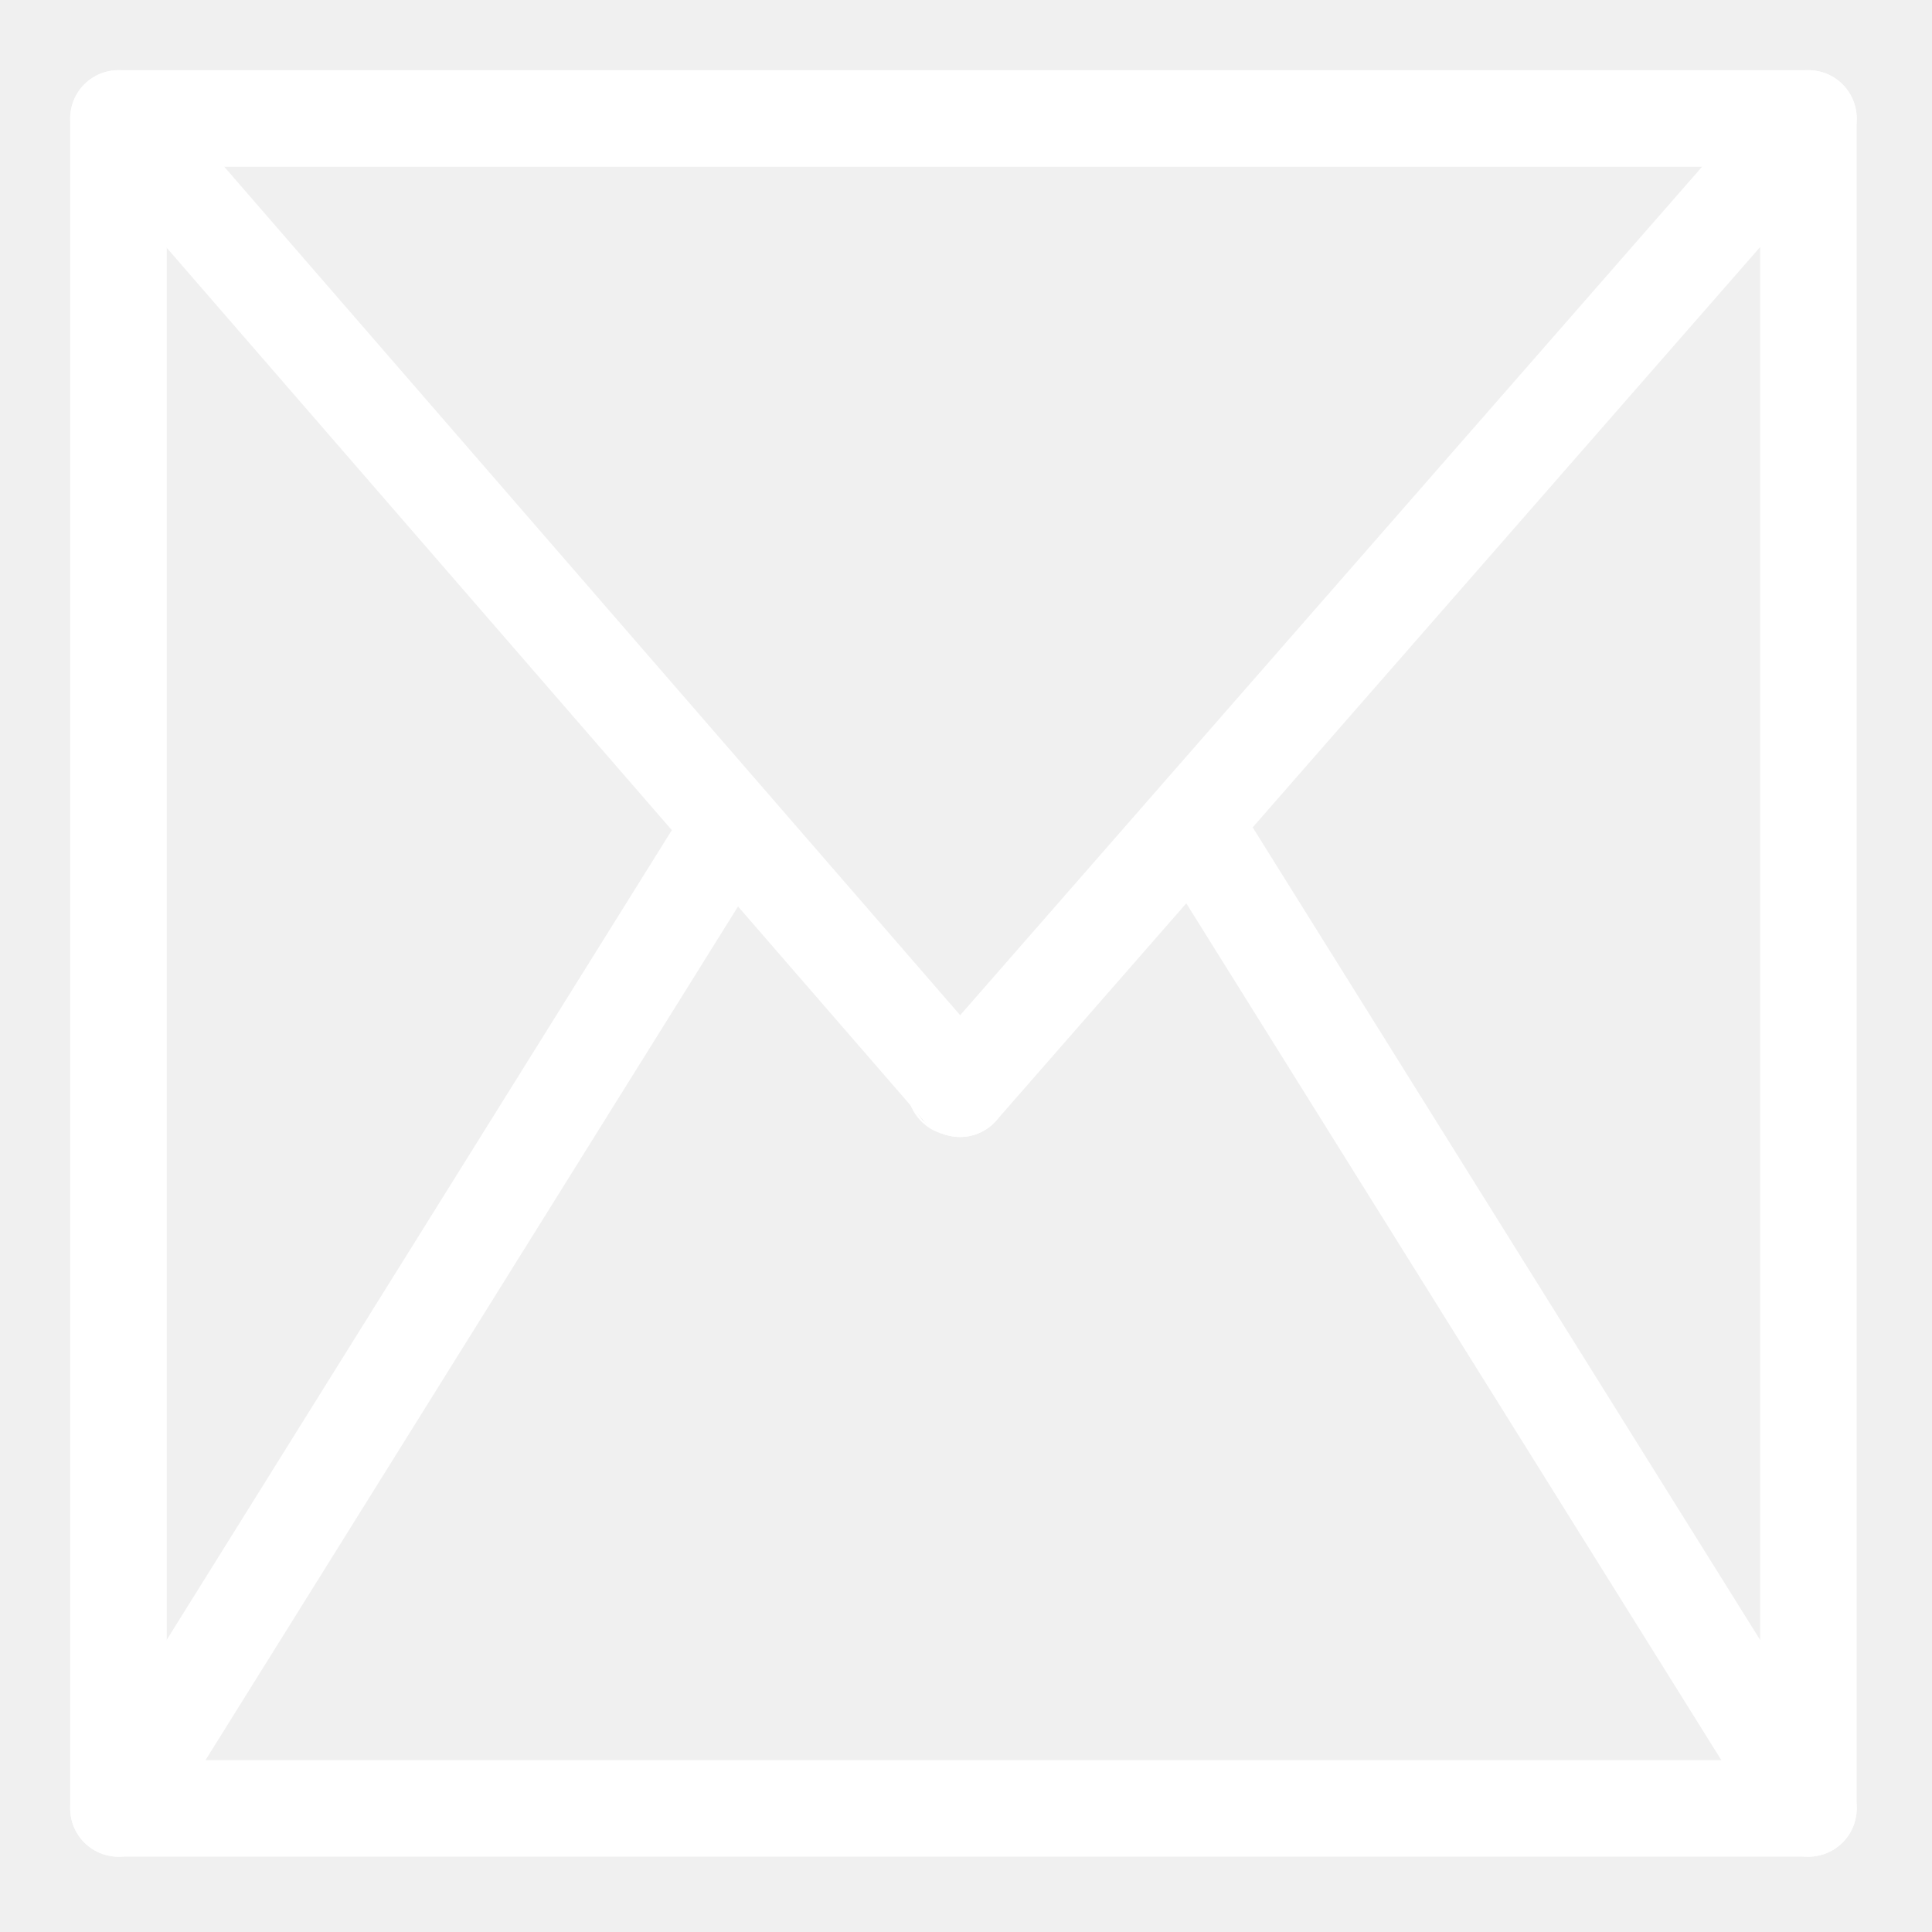
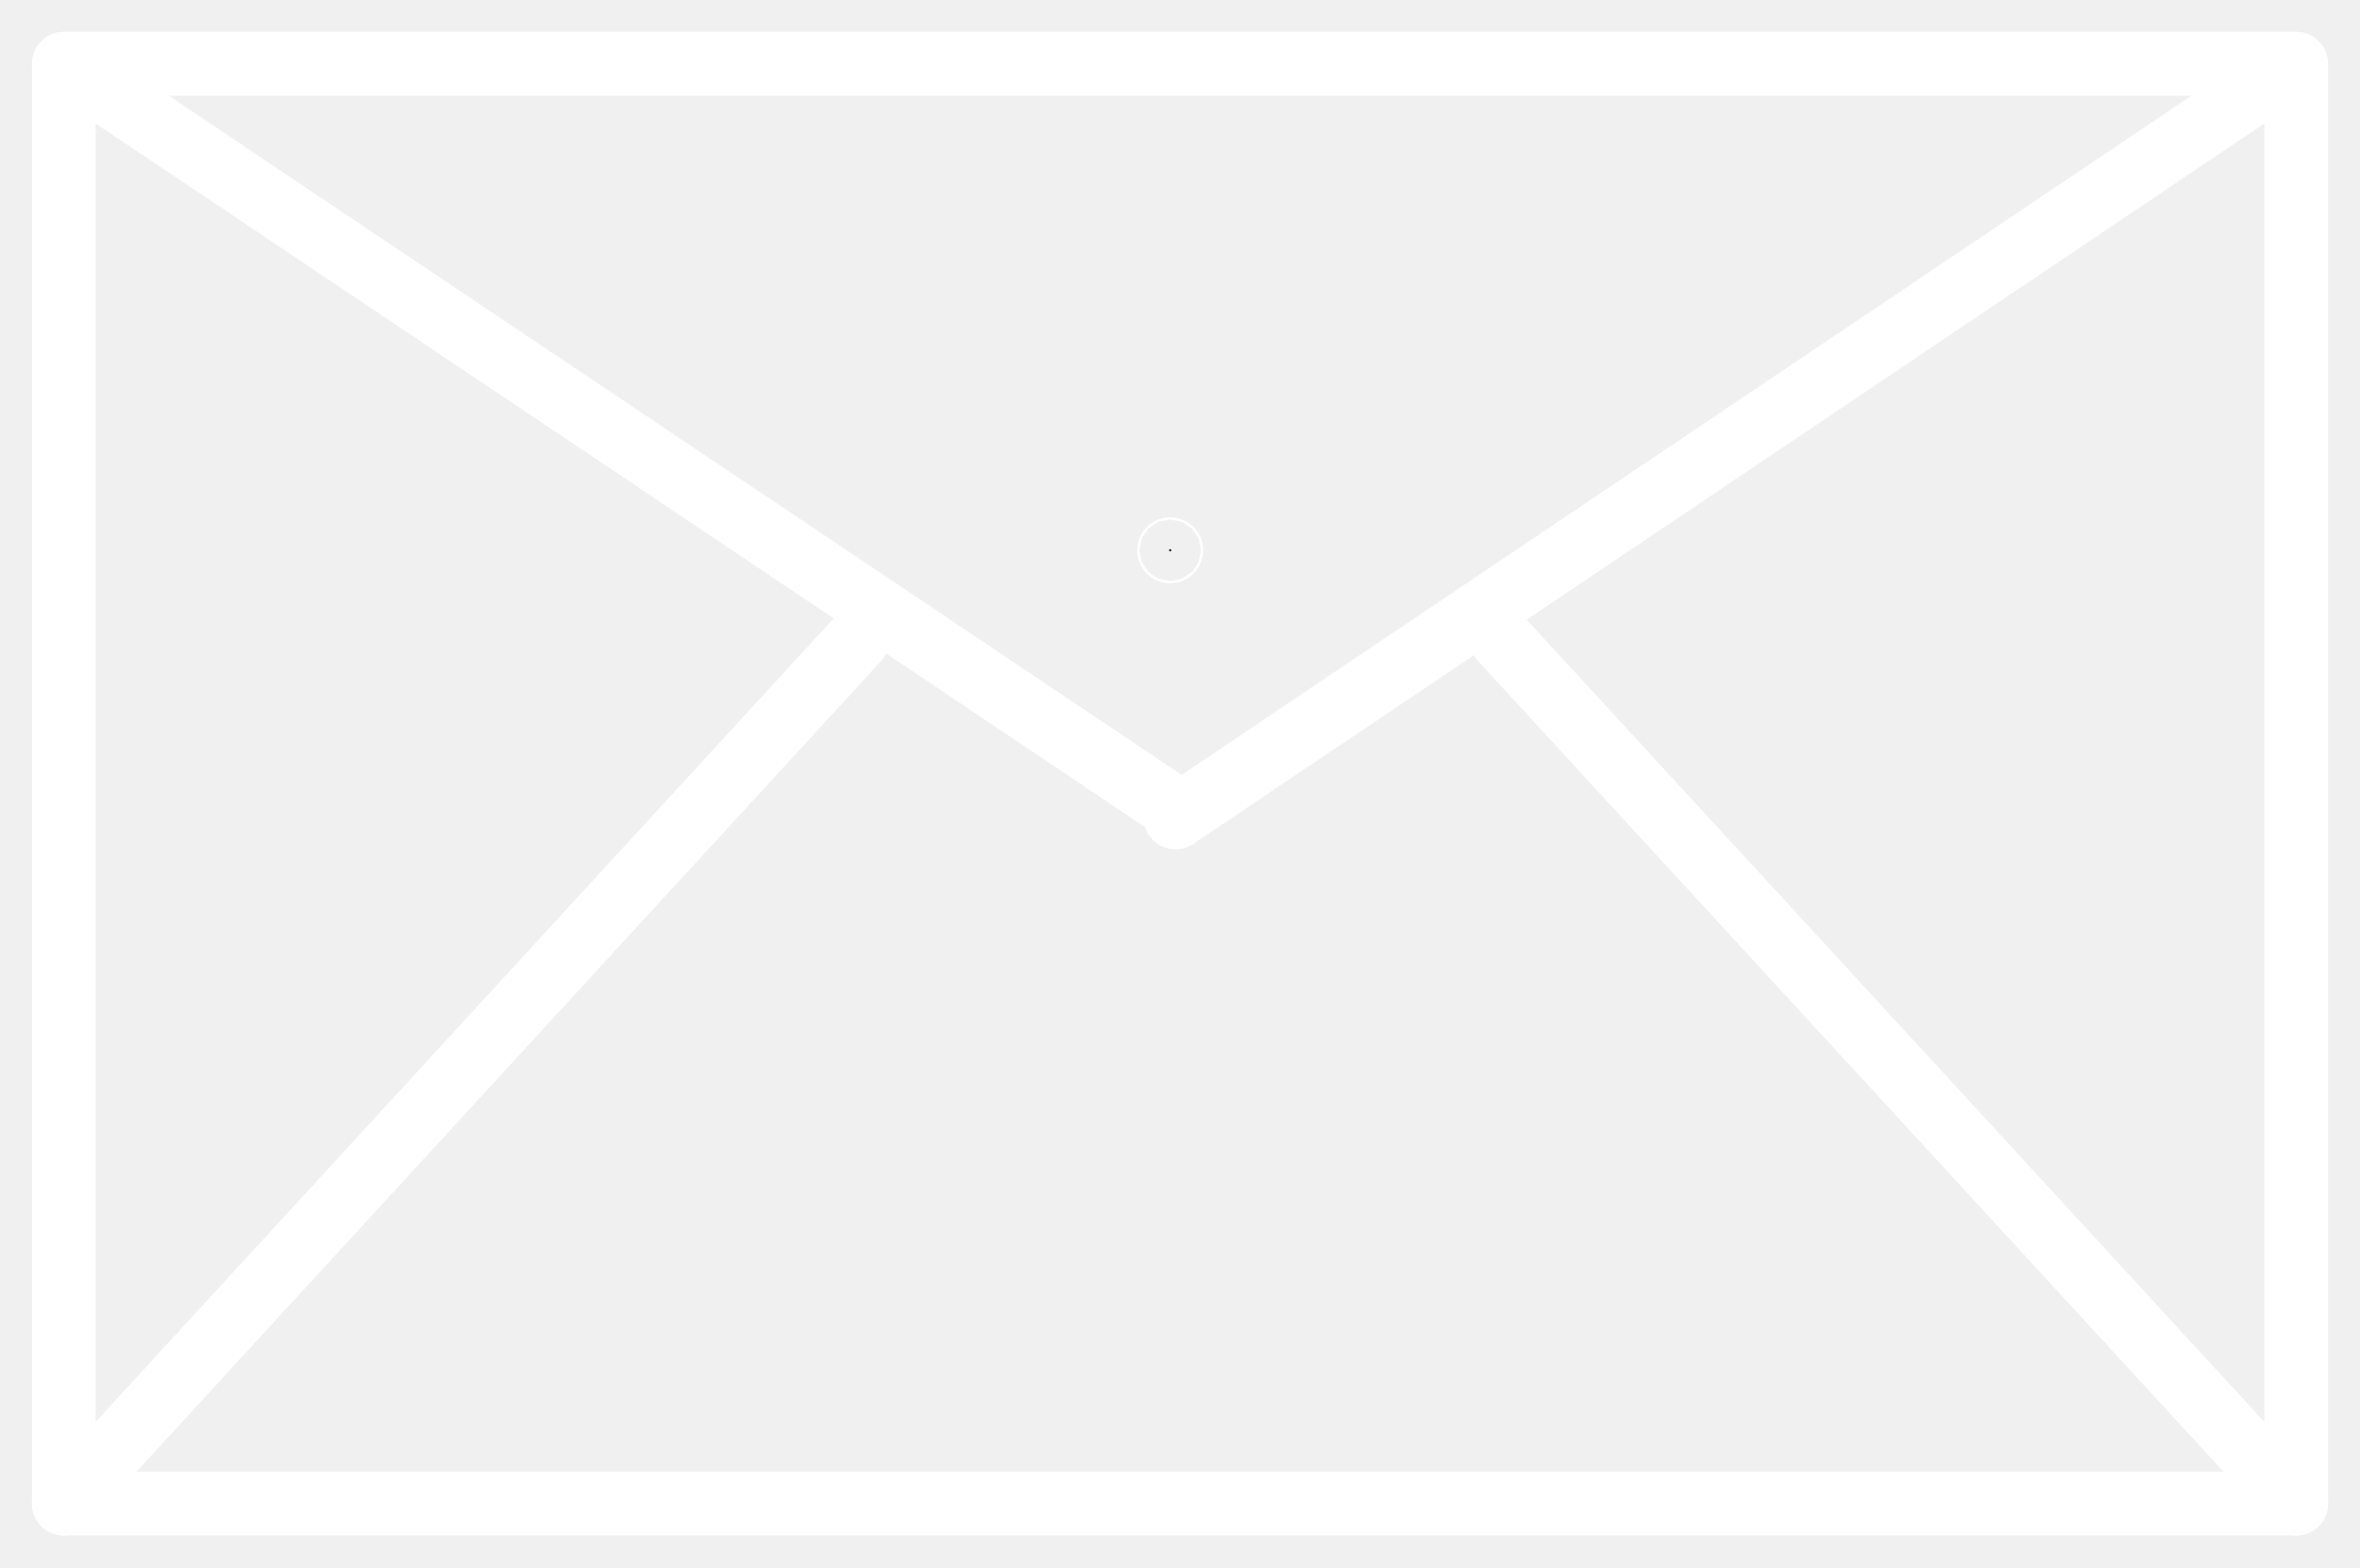
- <svg xmlns="http://www.w3.org/2000/svg" width="80" height="80" viewBox="0 0 21.167 21.167" version="1.1" id="svg1">
+ <svg xmlns="http://www.w3.org/2000/svg" width="73.977" height="49.132" viewBox="0 0 19.573 13" version="1.1" id="svg1">
  <defs id="defs1" />
-   <g id="layer1">
-     <rect style="fill:none;stroke:#ffffff;stroke-width:1.058;stroke-linecap:round;stroke-linejoin:round;stroke-dasharray:none;stroke-opacity:1" id="rect8" width="18.515" height="18.515" x="1.298" y="1.298" ry="0" />
-     <circle id="path10" style="fill:#000000;stroke:#ffffff;stroke-width:1.058;stroke-dasharray:none;stroke-opacity:1" cx="10.474" cy="11.906" r="0.009" />
-     <path style="fill:none;stroke:#ffffff;stroke-width:1.058;stroke-linecap:round;stroke-linejoin:round;stroke-dasharray:none;stroke-opacity:1" d="M 10.518,11.928 19.813,1.298" id="path11" />
-     <path style="fill:none;stroke:#ffffff;stroke-width:1.058;stroke-linecap:round;stroke-linejoin:round;stroke-dasharray:none;stroke-opacity:1" d="M 10.518,11.928 1.298,1.298" id="path12" />
-     <path style="fill:none;stroke:#ffffff;stroke-width:1.058;stroke-linecap:round;stroke-linejoin:round;stroke-dasharray:none;stroke-opacity:1" d="M 1.298,19.813 7.878,9.265" id="path14" />
-     <path style="fill:none;stroke:#ffffff;stroke-width:1.058;stroke-linecap:round;stroke-linejoin:round;stroke-dasharray:none;stroke-opacity:1" d="M 19.813,19.813 13.226,9.265" id="path15" />
+   <g id="layer1" transform="translate(-0.7688551,-7.342189)">
+     <rect style="fill:none;stroke:#ffffff;stroke-width:0.529;stroke-linecap:round;stroke-linejoin:round;stroke-dasharray:none;stroke-opacity:1" id="rect8" width="18.515" height="11.941" x="1.298" y="7.871" ry="0" />
+     <circle id="path10" style="fill:#000000;stroke:#ffffff;stroke-width:0.529;stroke-dasharray:none;stroke-opacity:1" cx="10.474" cy="11.906" r="0.009" />
+     <path style="fill:none;stroke:#ffffff;stroke-width:0.529;stroke-linecap:round;stroke-linejoin:round;stroke-dasharray:none;stroke-opacity:1" d="m 10.518,14.122 9.294,-6.251" id="path11" />
+     <path style="fill:none;stroke:#ffffff;stroke-width:0.529;stroke-linecap:round;stroke-linejoin:round;stroke-dasharray:none;stroke-opacity:1" d="M 10.555,14.078 1.298,7.871" id="path12" />
+     <path style="fill:none;stroke:#ffffff;stroke-width:0.529;stroke-linecap:round;stroke-linejoin:round;stroke-dasharray:none;stroke-opacity:1" d="M 1.298,19.813 7.878,12.65" id="path14" />
+     <path style="fill:none;stroke:#ffffff;stroke-width:0.529;stroke-linecap:round;stroke-linejoin:round;stroke-dasharray:none;stroke-opacity:1" d="M 19.813,19.813 13.226,12.65" id="path15" />
  </g>
</svg>
